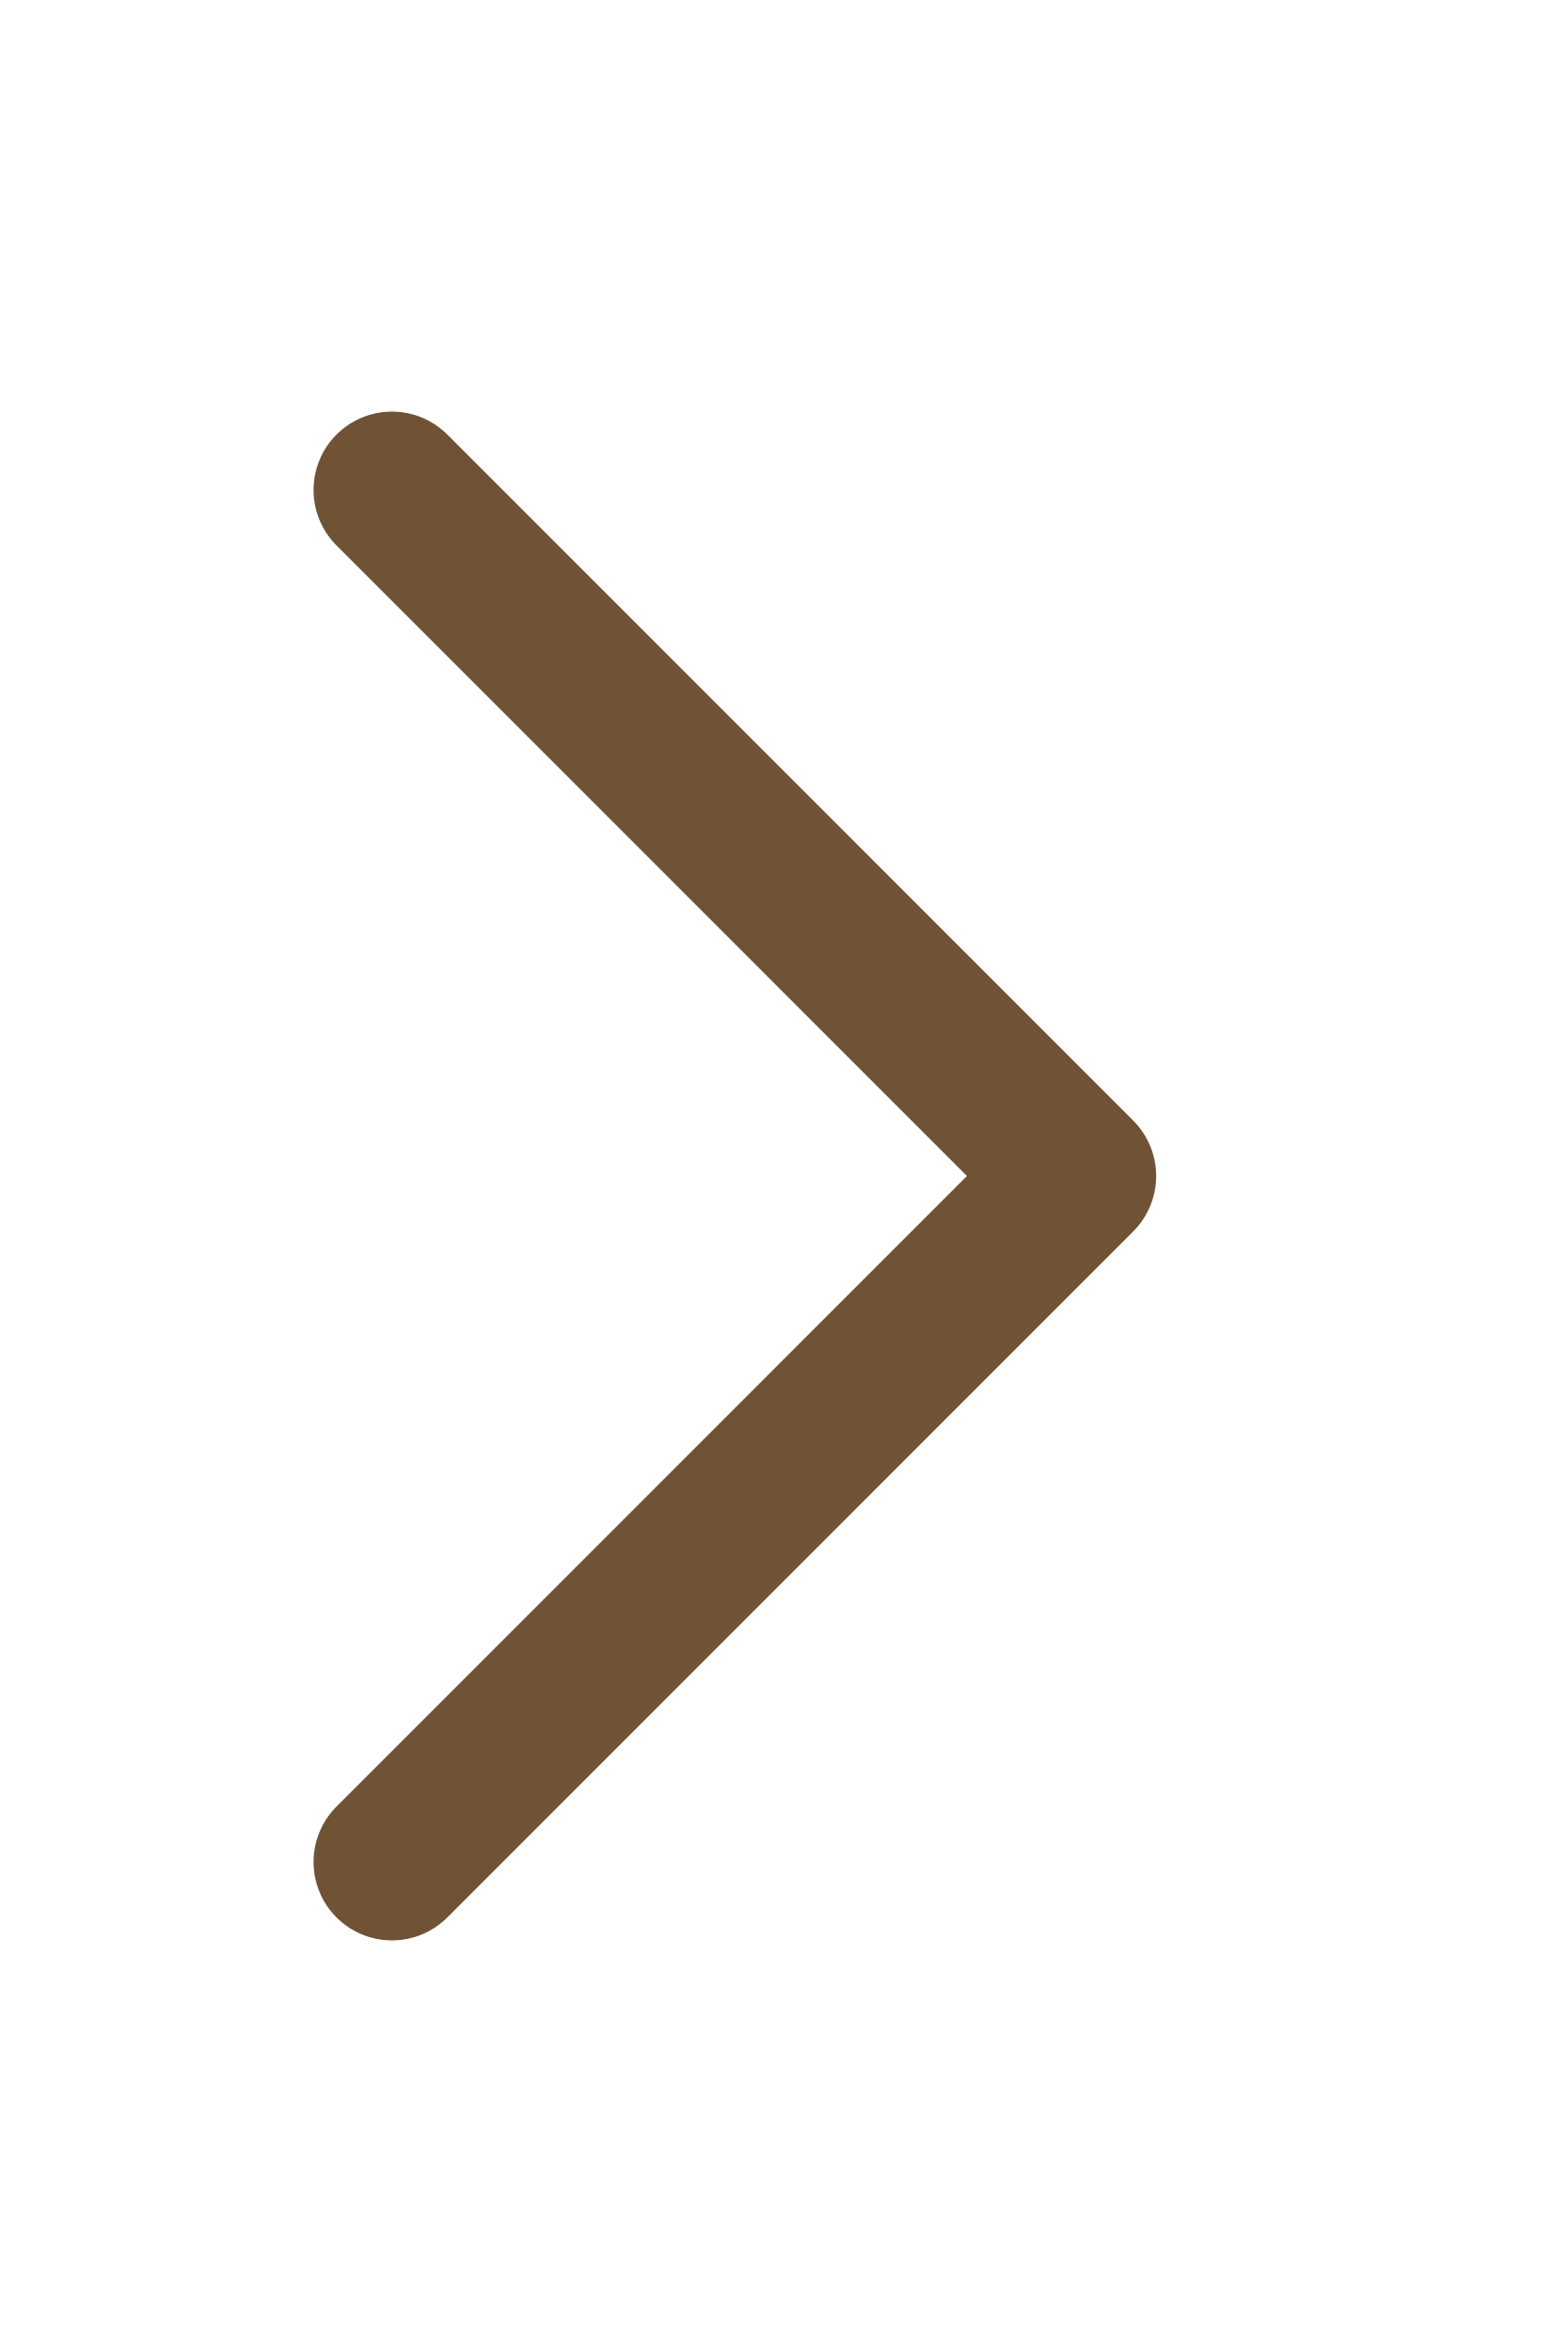
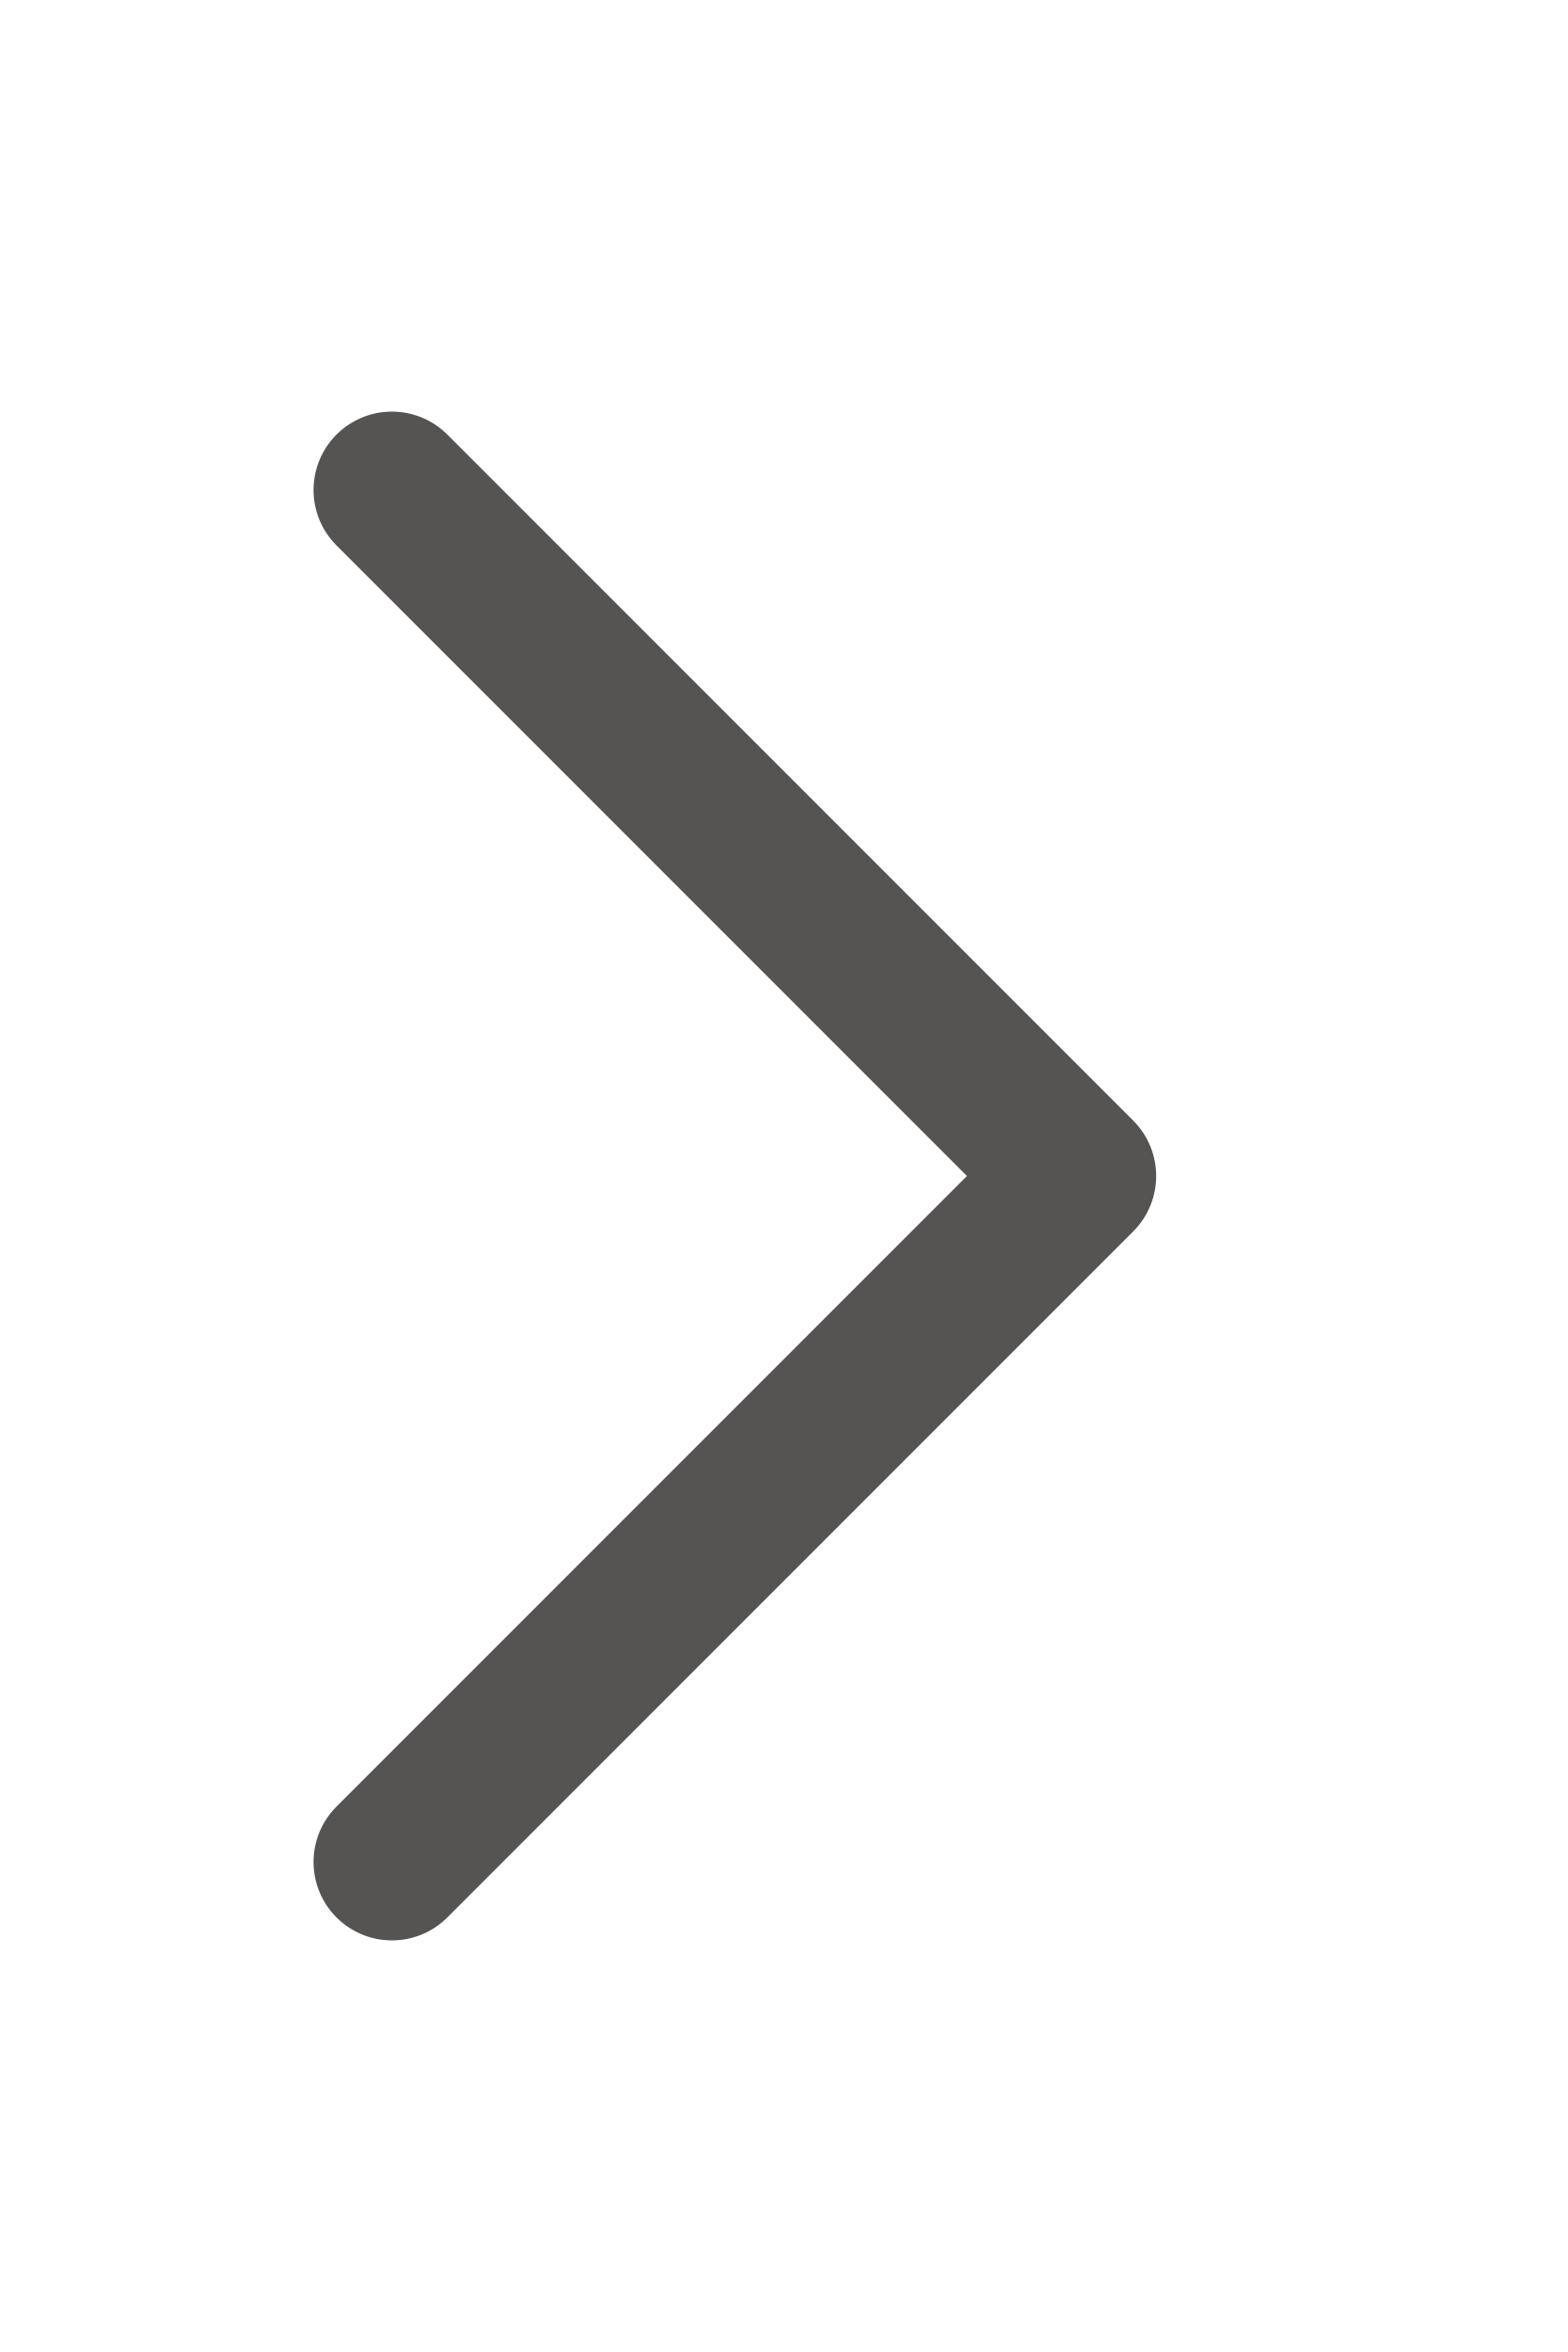
<svg xmlns="http://www.w3.org/2000/svg" preserveAspectRatio="none" overflow="visible" style="display: block;" width="16" height="24" viewBox="0 0 16 24" fill="none">
  <g id="é¸æç¢å°">
-     <path id="Vector" d="M4 5L11 12L4 19" stroke-width="1.6" stroke-linecap="round" stroke-linejoin="round" stroke="#705335" />
+     <path id="Vector" d="M4 5L11 12L4 19" stroke-width="1.6" stroke-linecap="round" stroke-linejoin="round" stroke="#565353" />
  </g>
</svg>
